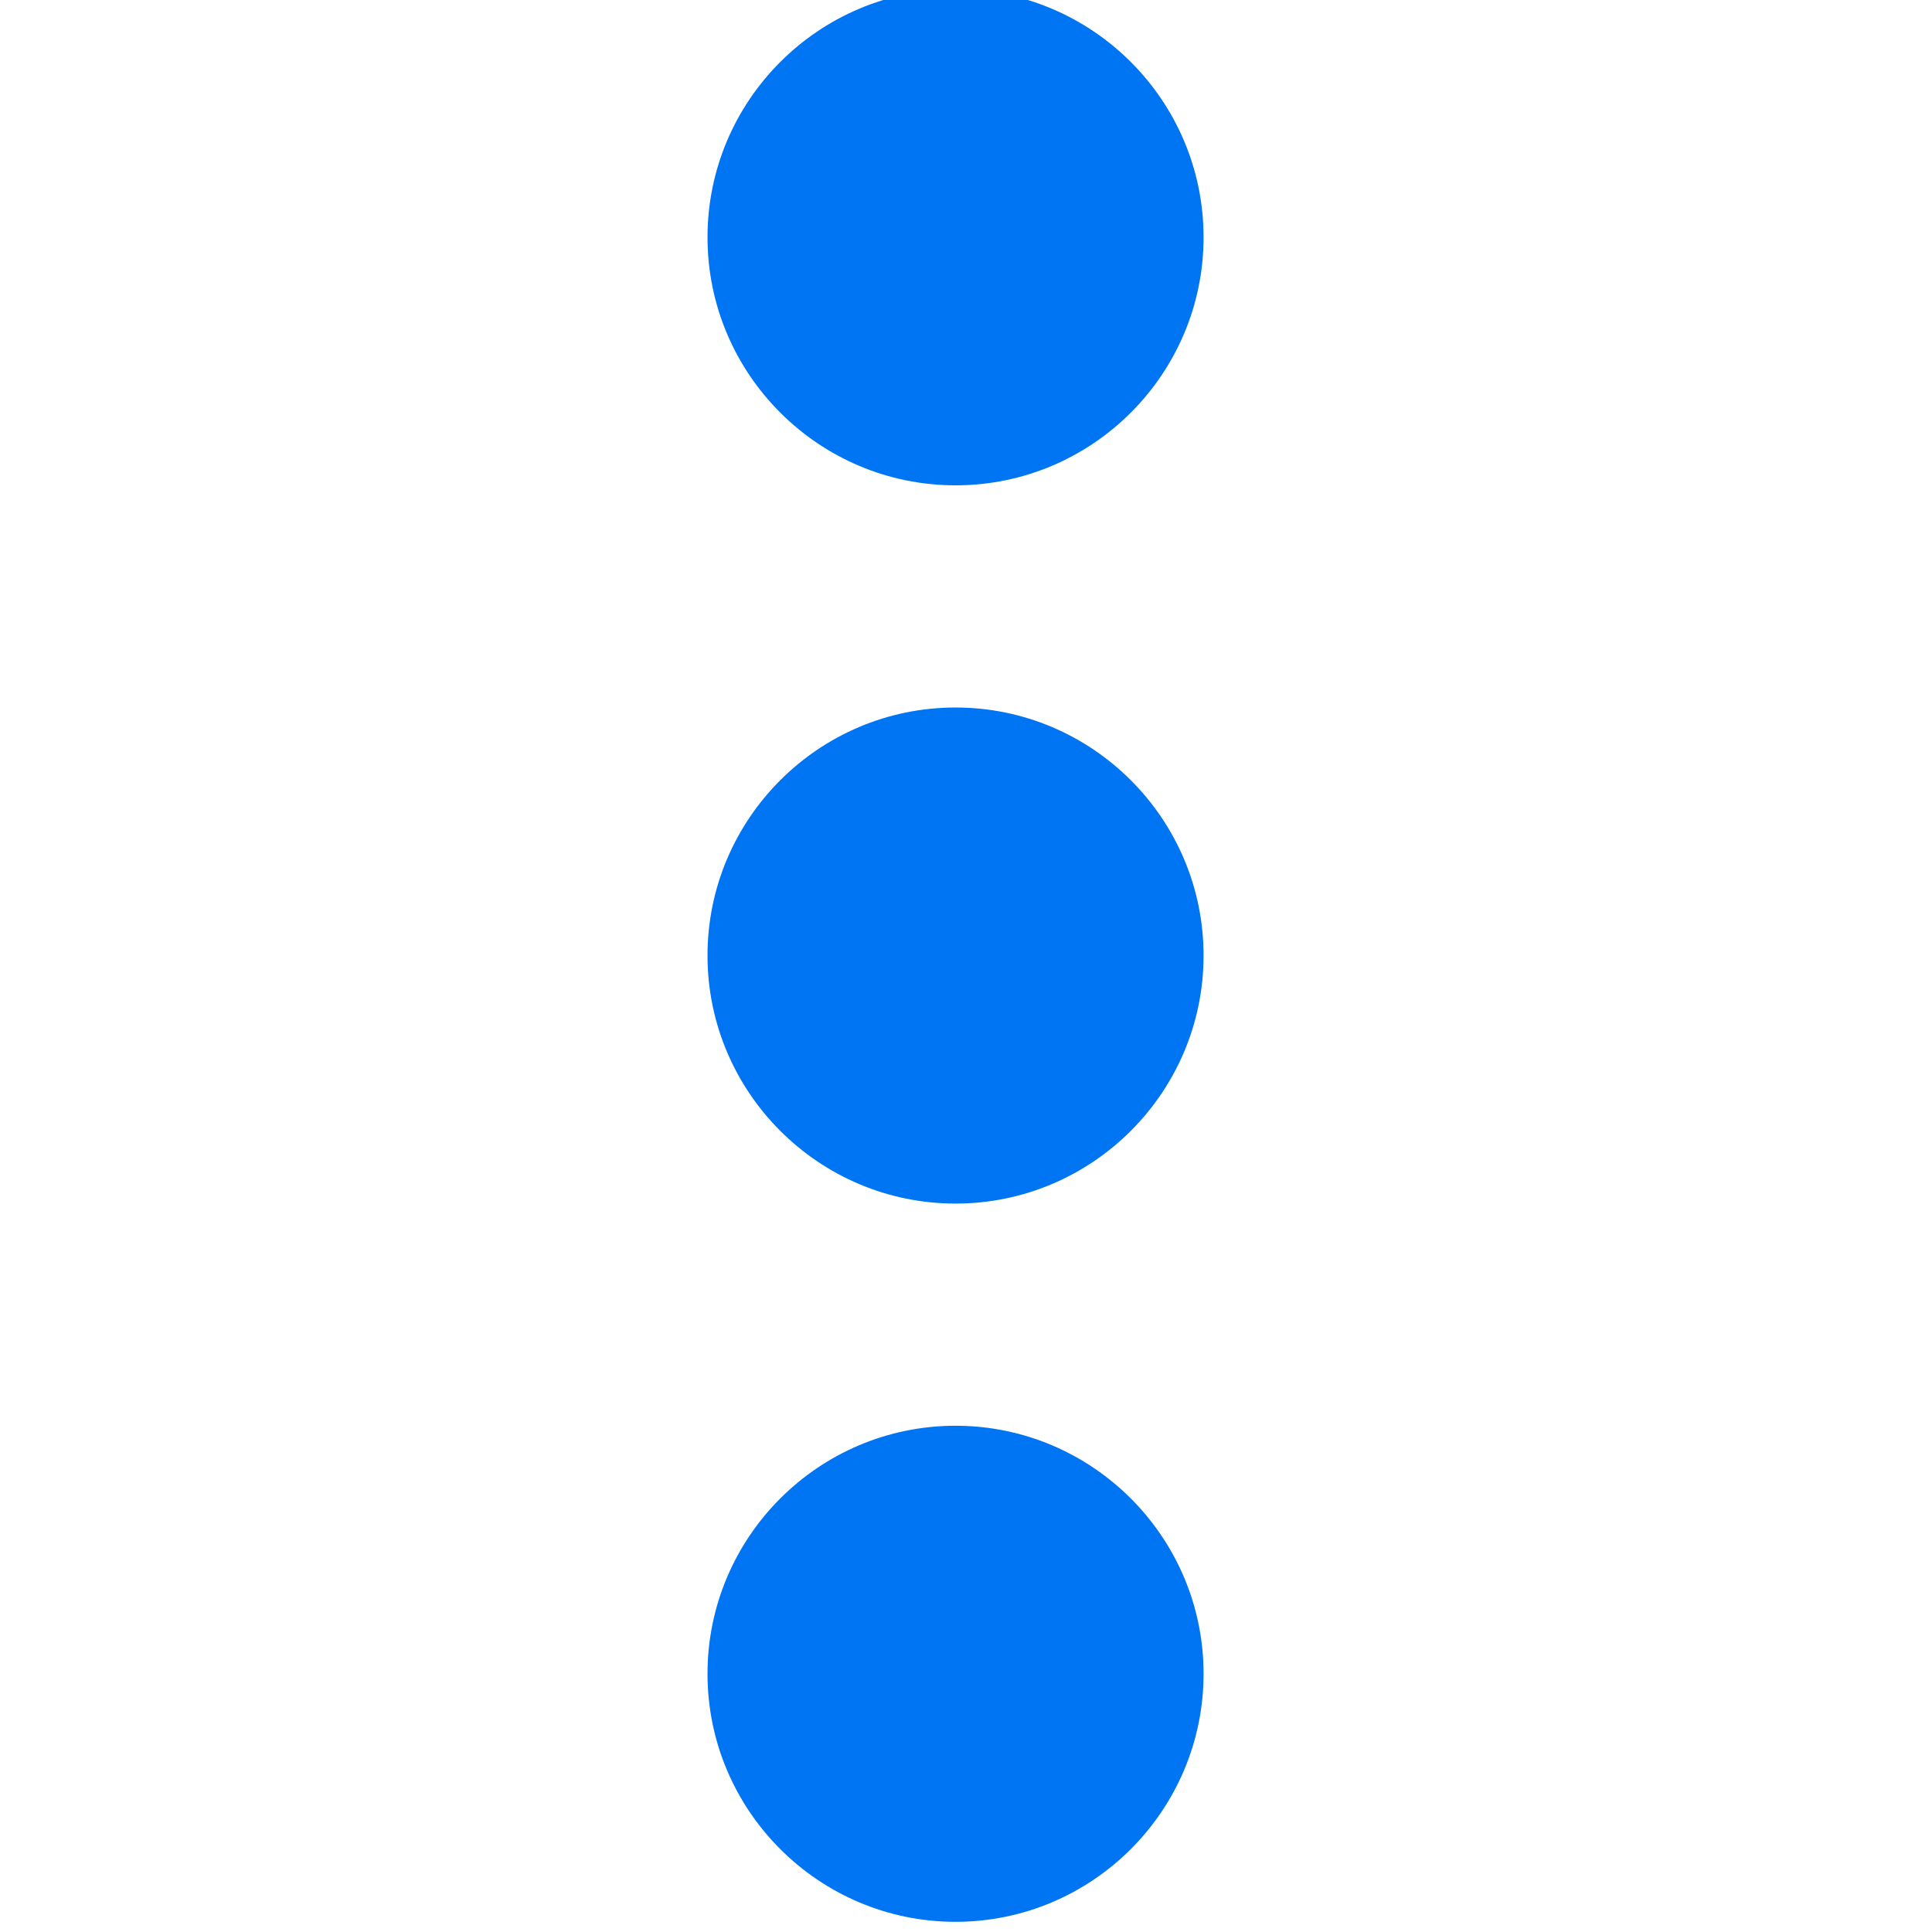
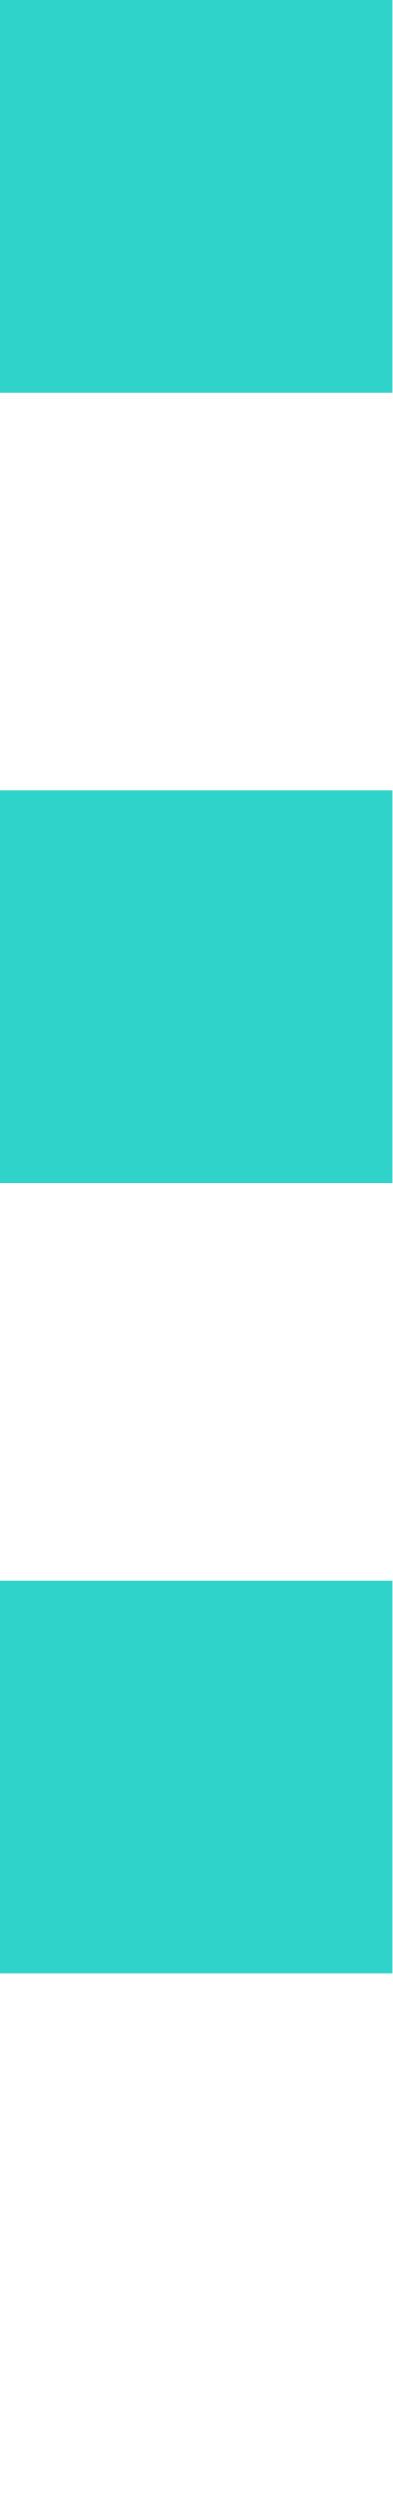
- <svg xmlns="http://www.w3.org/2000/svg" version="1.1" width="30" height="30" viewBox="0 0 350 350" xml:space="preserve">
+ <svg xmlns="http://www.w3.org/2000/svg" width="4.469" height="28.469" viewBox="0 0 4.469 28.469">
  <defs>
- </defs>
-   <g id="icon" style="stroke: none; stroke-width: 1; stroke-dasharray: none; stroke-linecap: butt; stroke-linejoin: miter; stroke-miterlimit: 10; fill: none; fill-rule: nonzero; opacity: 1;" transform="translate(-1.944444 -1.944444) scale(3.89 3.89)">
-     <path d="M 56.551 45 c 0 6.369 -5.182 11.551 -11.551 11.551 S 33.449 51.369 33.449 45 S 38.631 33.449 45 33.449 S 56.551 38.631 56.551 45 z" style="stroke: none; stroke-width: 1; stroke-dasharray: none; stroke-linecap: butt; stroke-linejoin: miter; stroke-miterlimit: 10; fill: rgb(0,117,244); fill-rule: nonzero; opacity: 1;" transform=" matrix(1 0 0 1 0 0) " stroke-linecap="round" />
-     <path d="M 56.551 78.449 C 56.551 84.818 51.369 90 45 90 s -11.551 -5.182 -11.551 -11.551 c 0 -6.37 5.182 -11.551 11.551 -11.551 S 56.551 72.08 56.551 78.449 z" style="stroke: none; stroke-width: 1; stroke-dasharray: none; stroke-linecap: butt; stroke-linejoin: miter; stroke-miterlimit: 10; fill: rgb(0,117,244); fill-rule: nonzero; opacity: 1;" transform=" matrix(1 0 0 1 0 0) " stroke-linecap="round" />
-     <path d="M 56.551 11.551 c 0 6.369 -5.182 11.551 -11.551 11.551 S 33.449 17.92 33.449 11.551 S 38.631 0 45 0 S 56.551 5.182 56.551 11.551 z" style="stroke: none; stroke-width: 1; stroke-dasharray: none; stroke-linecap: butt; stroke-linejoin: miter; stroke-miterlimit: 10; fill: rgb(0,117,244); fill-rule: nonzero; opacity: 1;" transform=" matrix(1 0 0 1 0 0) " stroke-linecap="round" />
+     <clipPath id="clip-path">
+       <rect width="4.469" height="28.469" fill="none" />
+     </clipPath>
+   </defs>
+   <g id="Group_9650" data-name="Group 9650" transform="translate(-349.571 -105.332)">
+     <g id="Group_9649" data-name="Group 9649">
+       <g id="Repeat_Grid_2" data-name="Repeat Grid 2" transform="translate(349.571 105.332)" clip-path="url(#clip-path)">
+         <g id="Group_9645" data-name="Group 9645" transform="translate(-262.571 -101.928)">
+           <path id="Icon_metro-list" data-name="Icon metro-list" d="M2.571,1.928H7.04V6.4H2.571Z" transform="translate(260 100)" fill="#2fd3ca" />
+         </g>
+         <g id="Group_9645-2" data-name="Group 9645" transform="translate(-262.571 -92.928)">
+           <path id="Icon_metro-list-2" data-name="Icon metro-list" d="M2.571,1.928H7.04V6.4H2.571Z" transform="translate(260 100)" fill="#2fd3ca" />
+         </g>
+         <g id="Group_9645-3" data-name="Group 9645" transform="translate(-262.571 -83.928)">
+           <path id="Icon_metro-list-3" data-name="Icon metro-list" d="M2.571,1.928H7.04V6.4H2.571Z" transform="translate(260 100)" fill="#2fd3ca" />
+         </g>
+       </g>
+     </g>
  </g>
</svg>
